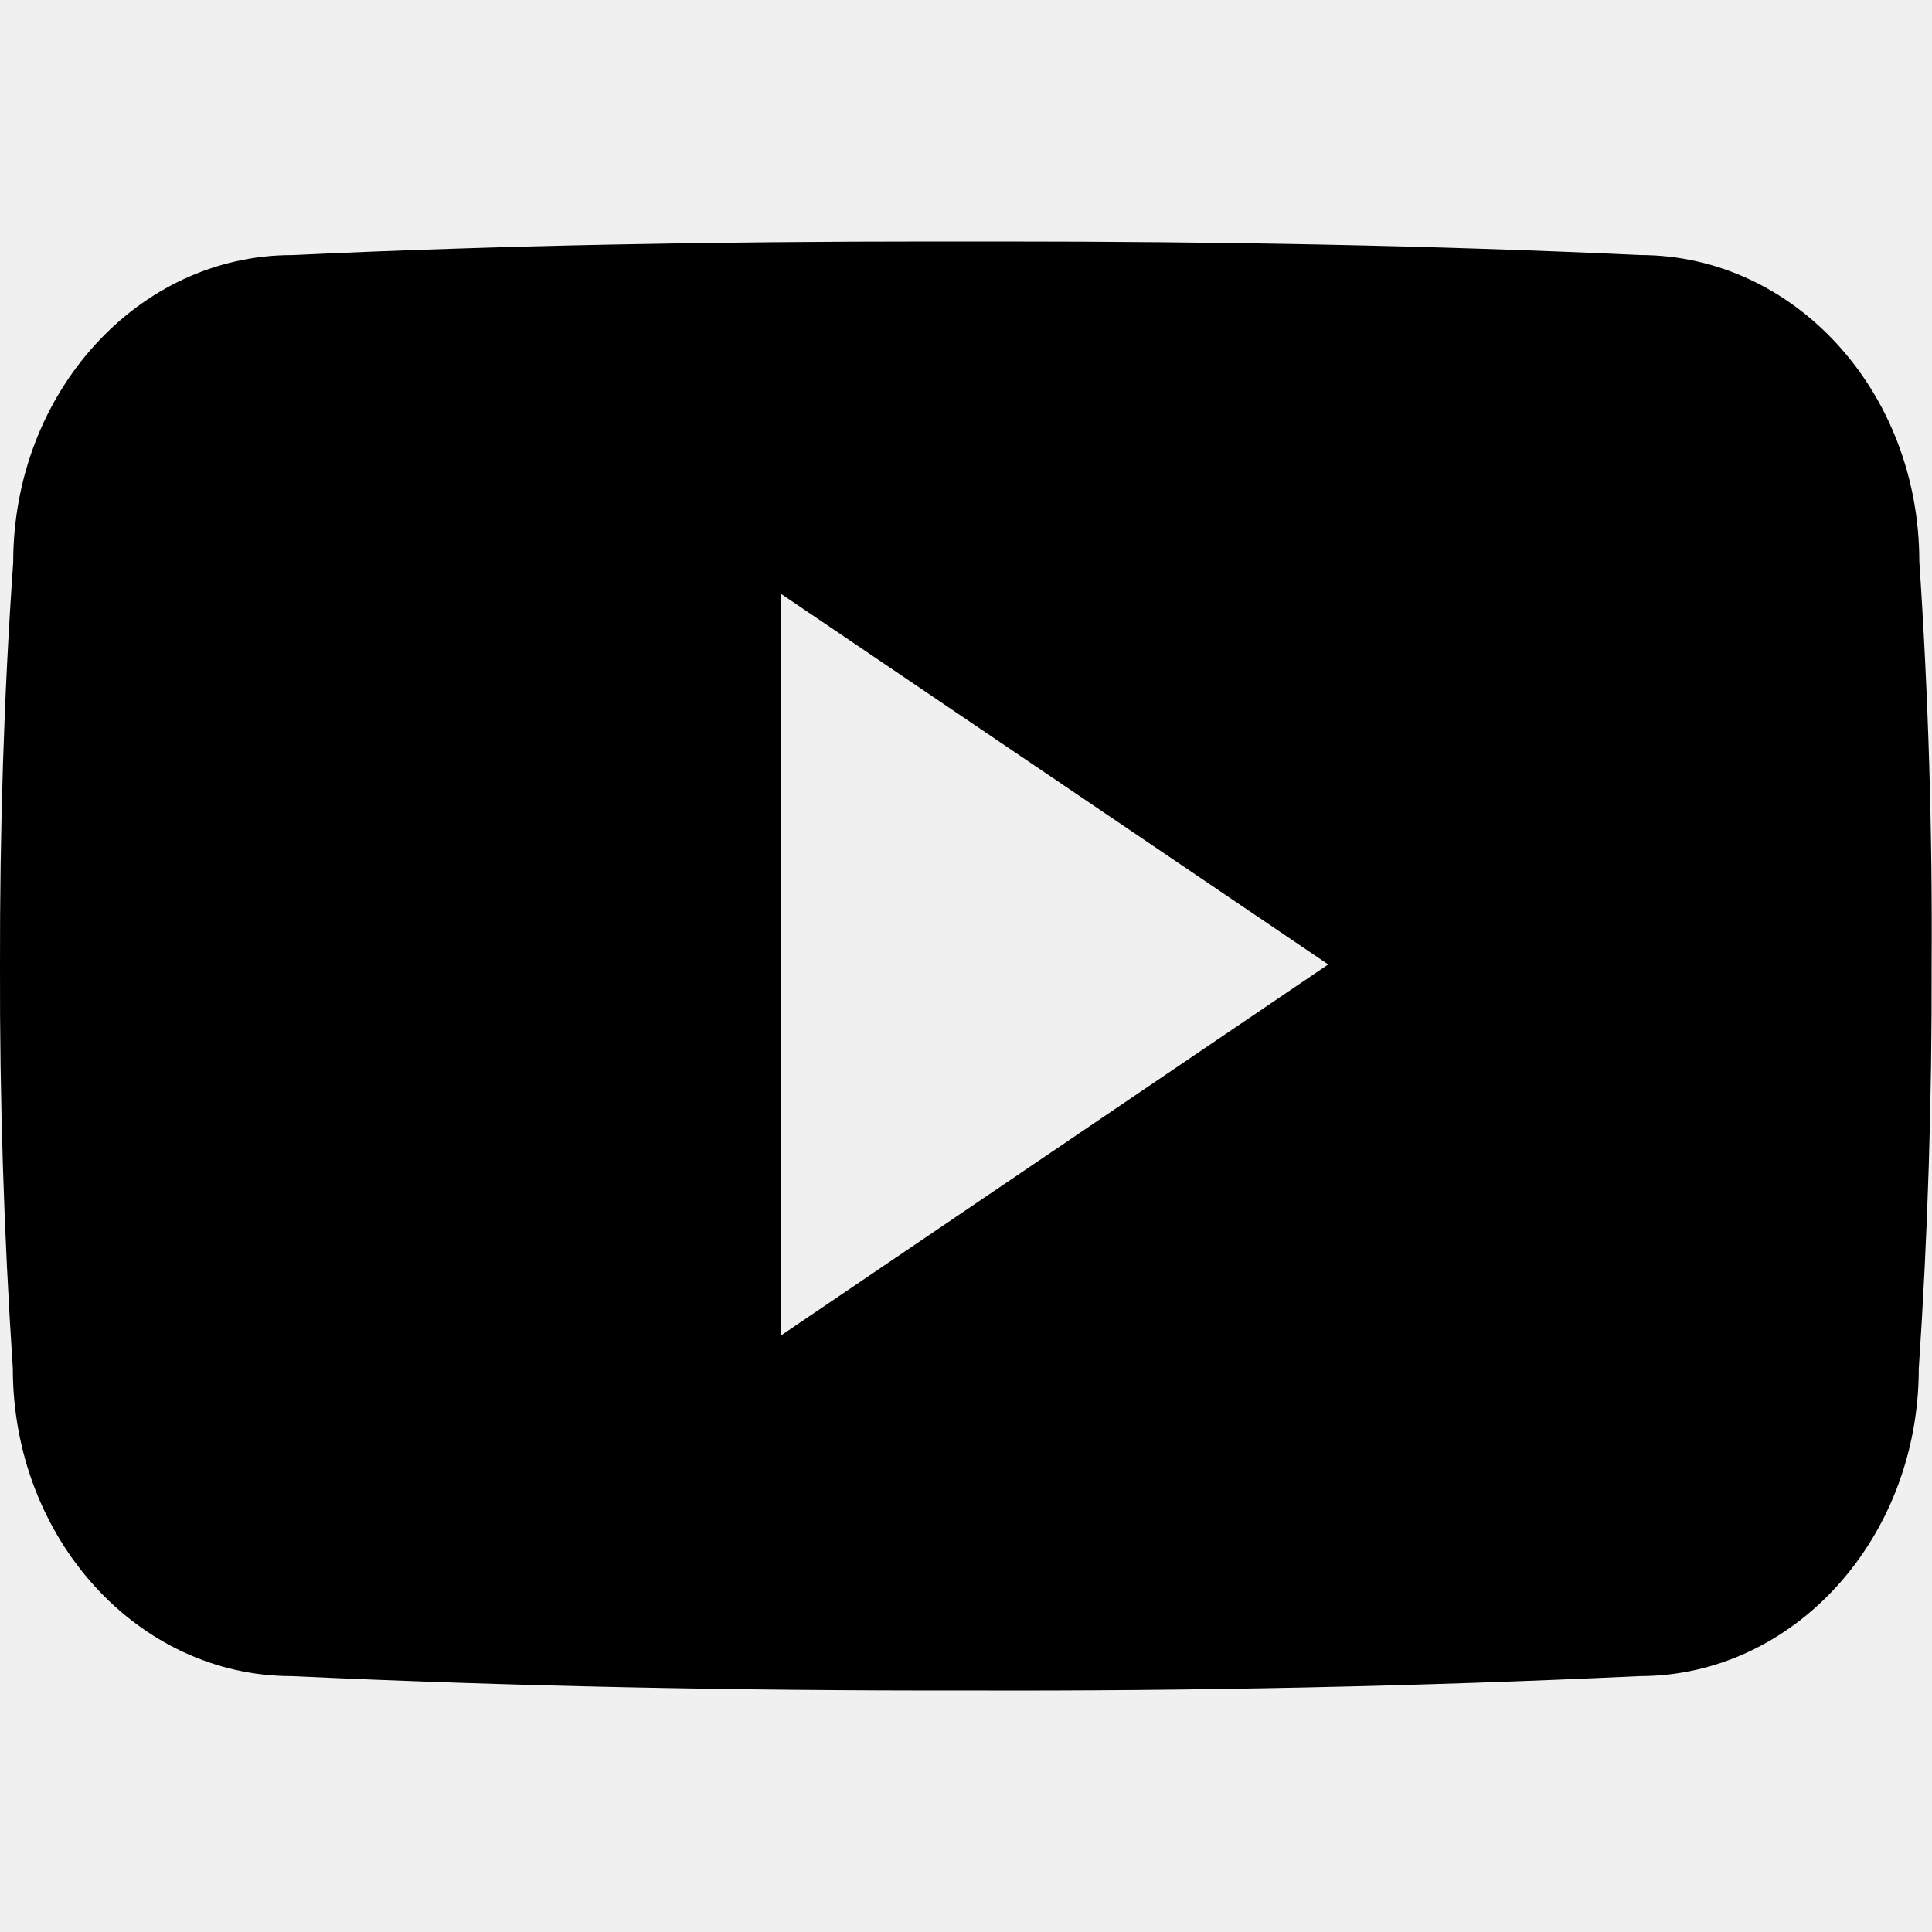
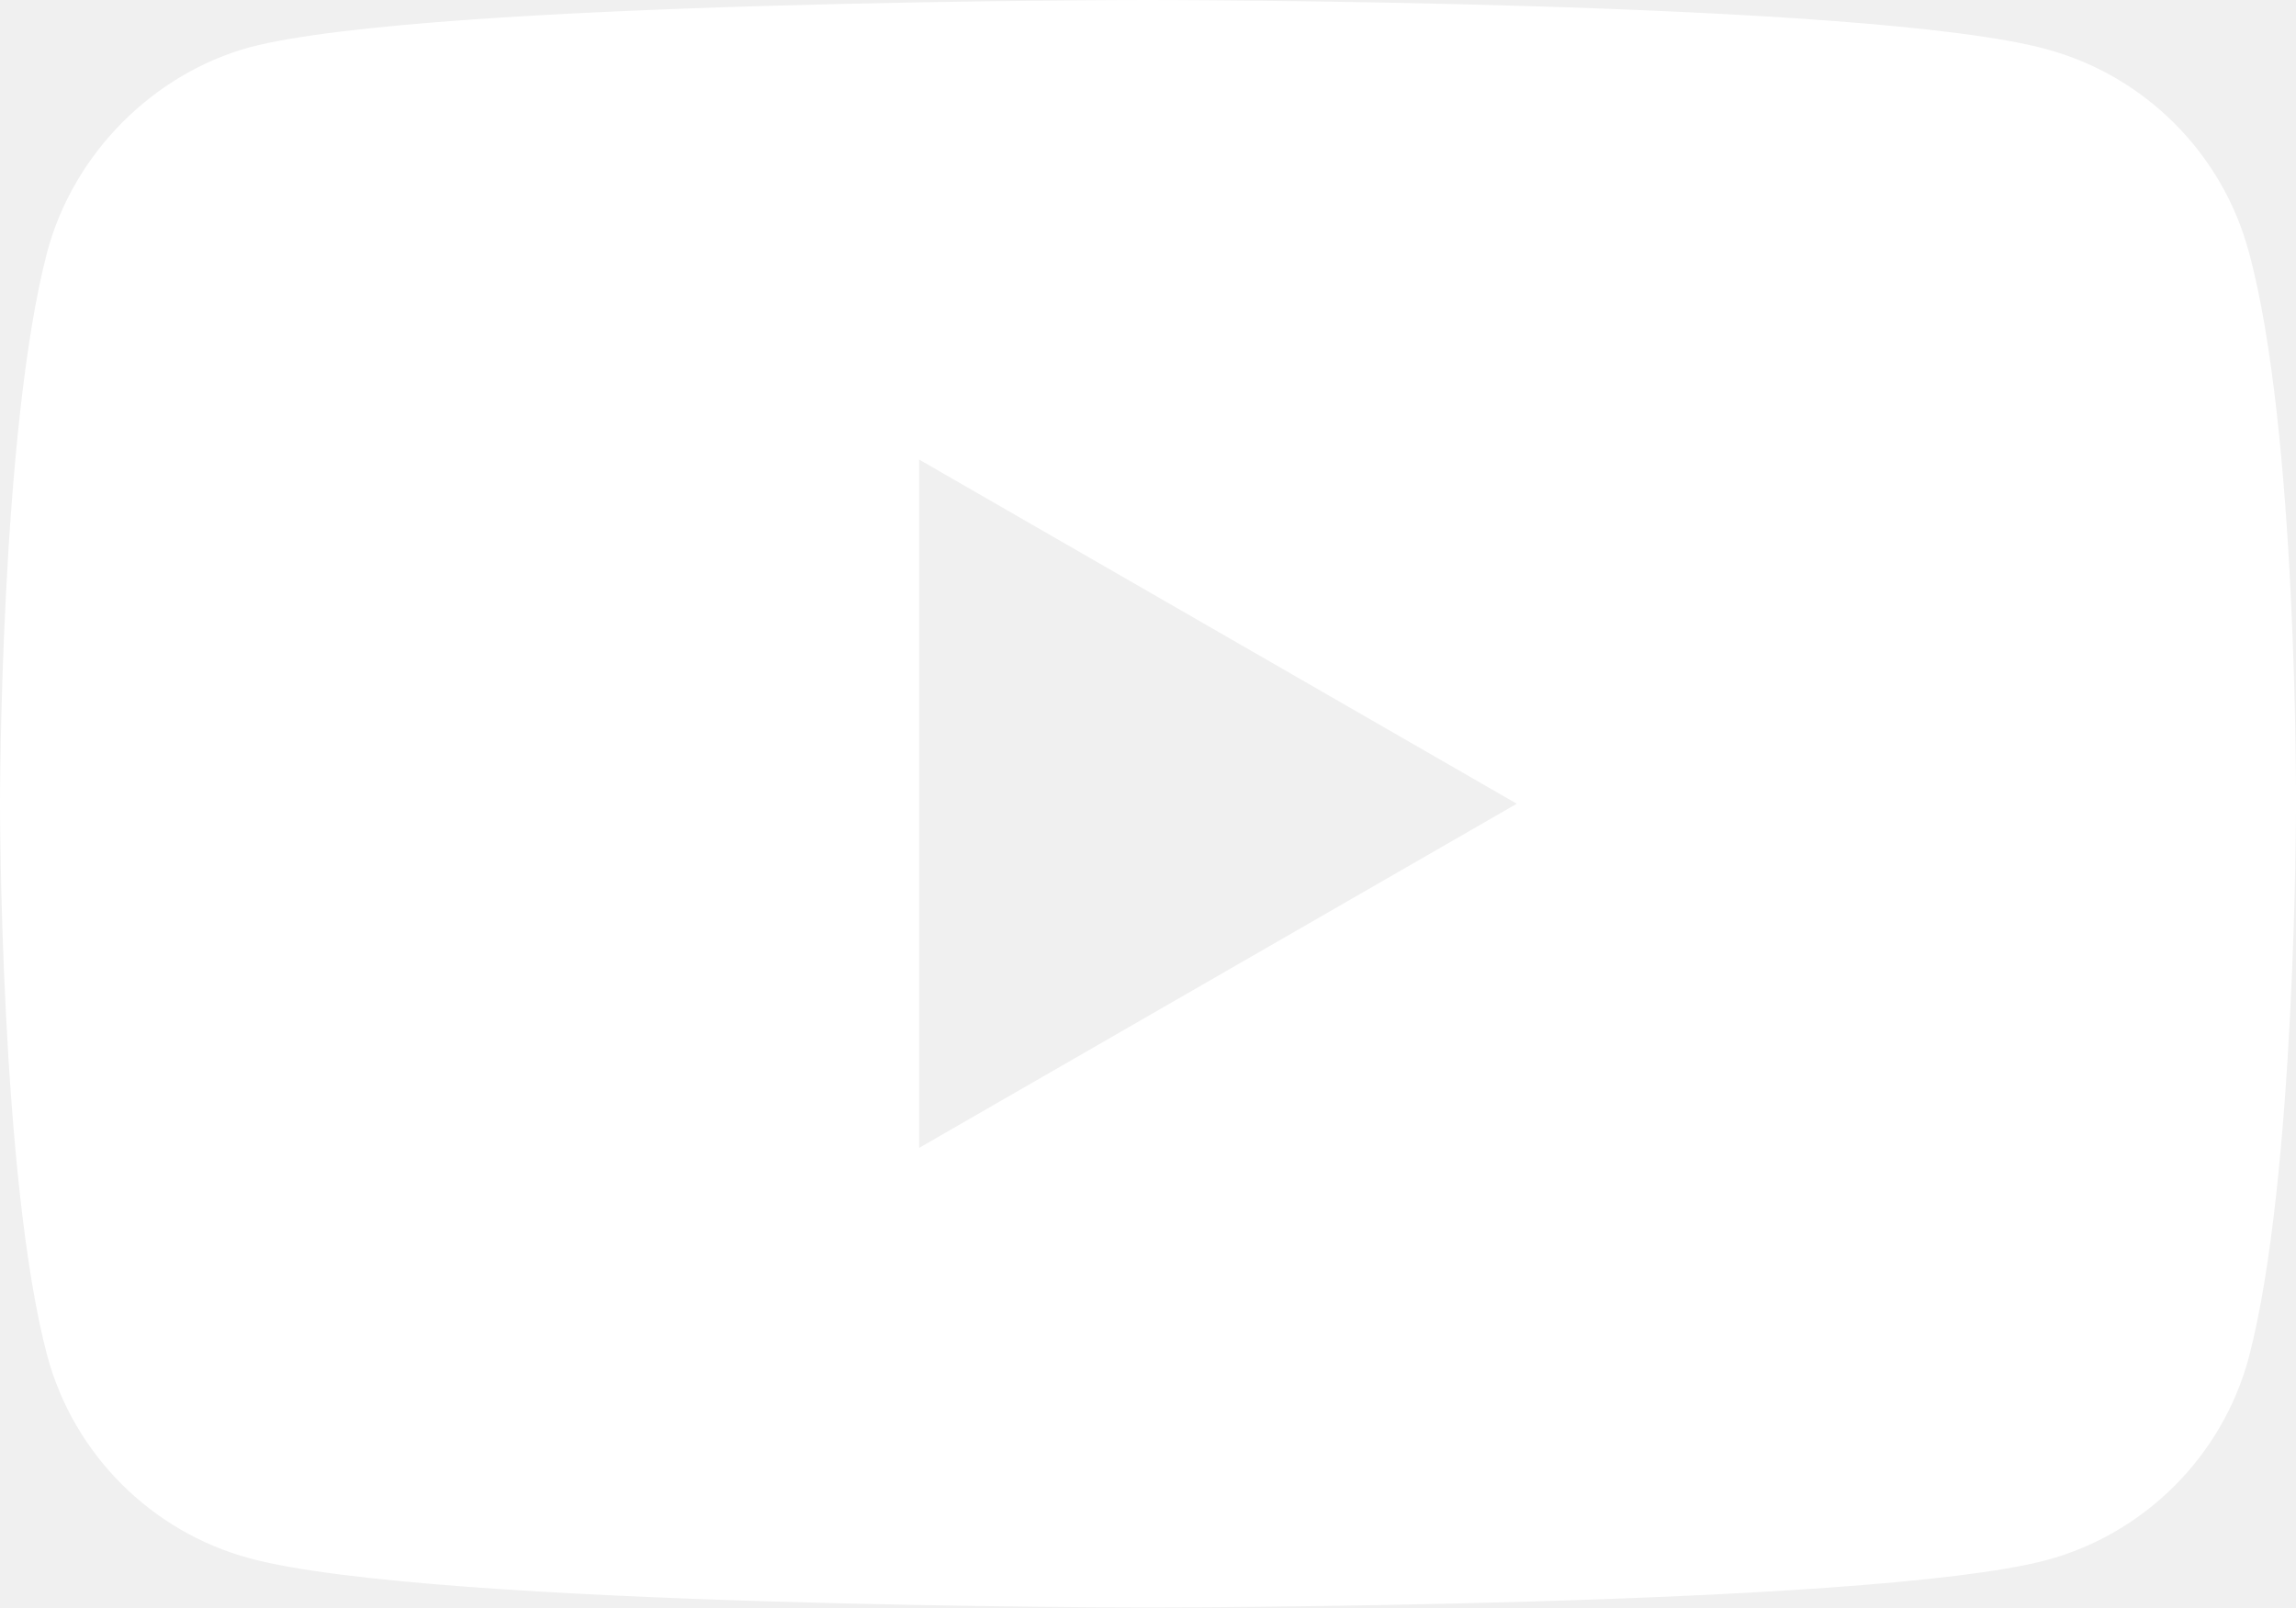
- <svg xmlns="http://www.w3.org/2000/svg" width="512px" height="512px" viewBox="0 0 512 512">
-   <path d="M508.64,148.79c0-45-33.1-81.2-74-81.2C379.24,65,322.74,64,265,64H247c-57.6,0-114.2,1-169.6,3.6-40.8,0-73.9,36.4-73.9,81.4C1,184.59-.06,220.19,0,255.79q-.15,53.4,3.4,106.9c0,45,33.1,81.5,73.9,81.5,58.2,2.7,117.9,3.9,178.6,3.8q91.2.3,178.6-3.8c40.9,0,74-36.5,74-81.5,2.4-35.7,3.5-71.3,3.4-107Q512.24,202.29,508.64,148.79ZM207,353.89V157.39l145,98.2Z" />
+ <svg xmlns="http://www.w3.org/2000/svg" xml:space="preserve" id="Layer_1" width="71.412" height="50" x="0" y="0" version="1.1" viewBox="0 0 71.412 50">
+   <style id="style3" type="text/css">
+     .st0{fill:red}.st1{fill:#fff}.st2{fill:#282828}
+   </style>
+   <g id="g5" transform="scale(.58824)">
+     <path id="path7" fill="#fff" fill-opacity="1" d="M35.705 0S13.354 0 7.766 1.471c-3 .824-5.471 3.295-6.295 6.354C0 13.412 0 25 0 25s0 11.646 1.471 17.176c.824 3.059 3.236 5.471 6.295 6.295C13.413 50 35.705 50 35.705 50s22.353-0 27.941-1.471c3.059-.824 5.471-3.236 6.295-6.295 1.471-5.588 1.471-17.176 1.471-17.176s.059-11.646-1.471-17.234c-.824-3.059-3.236-5.471-6.295-6.295C58.058-0 35.705 0 35.705 0zm-7.117 14.295L47.176 25l-18.588 10.705V14.295z" transform="scale(1.7)" />
+   </g>
</svg>
